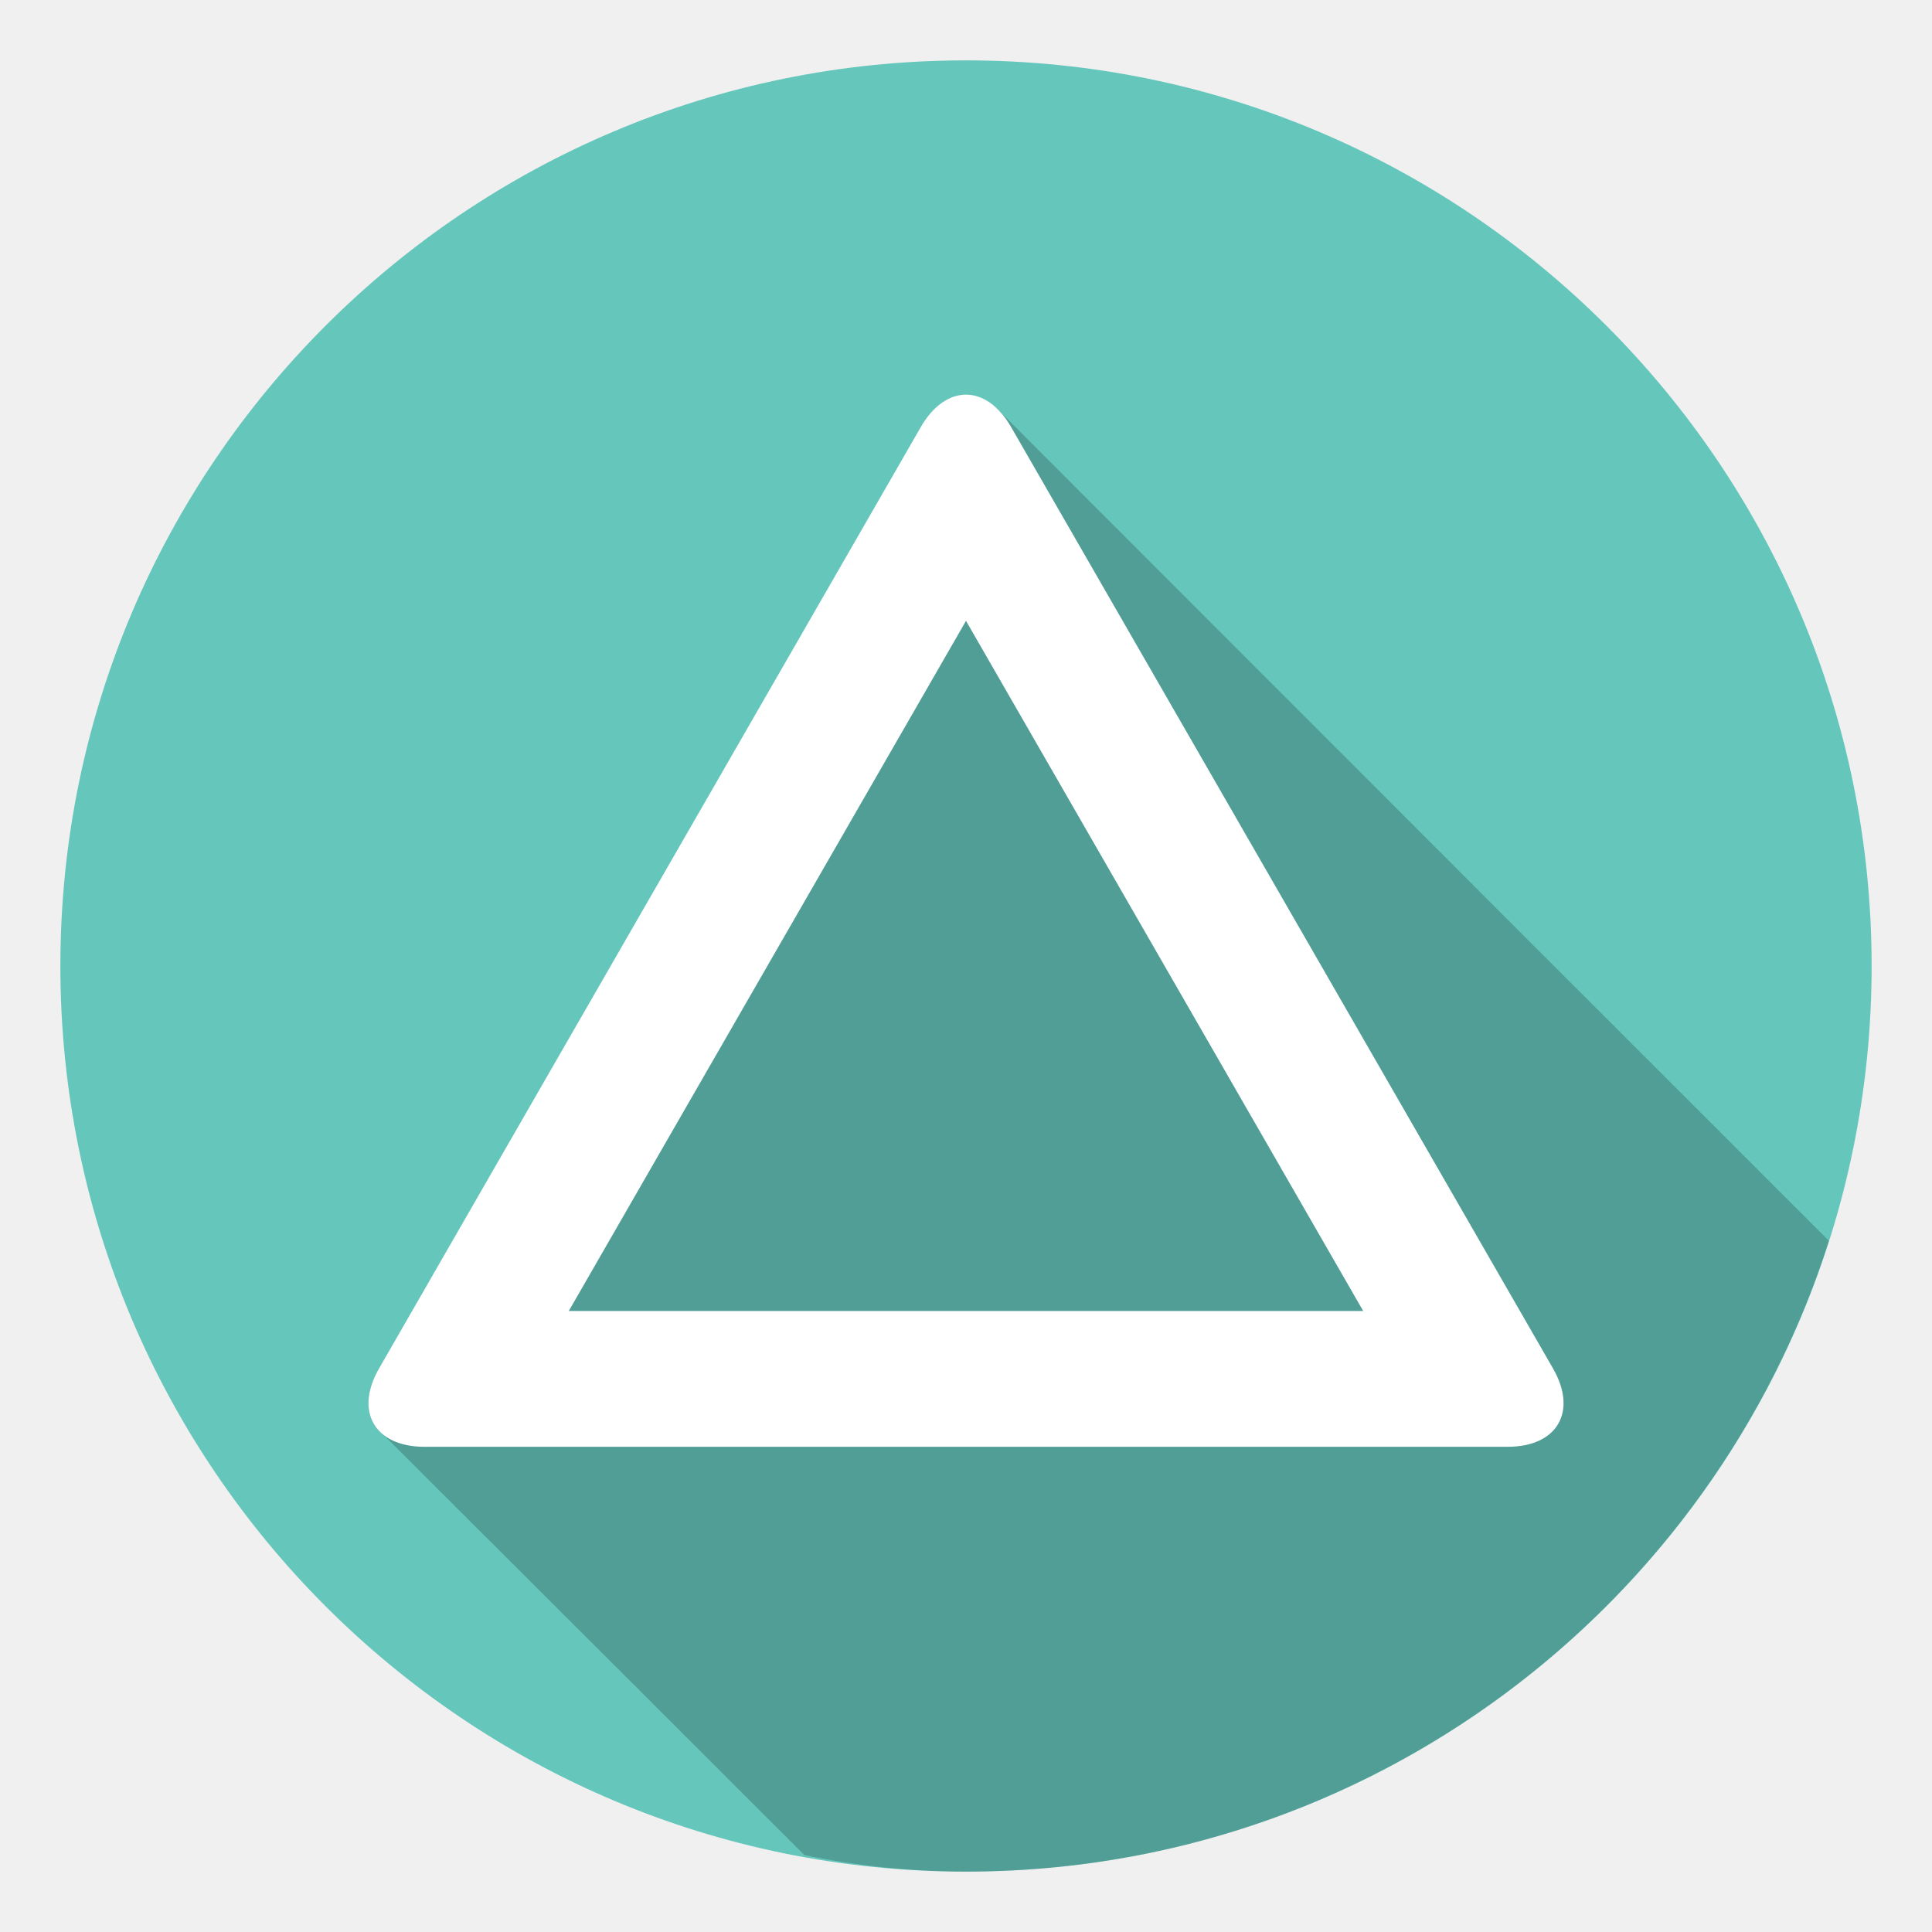
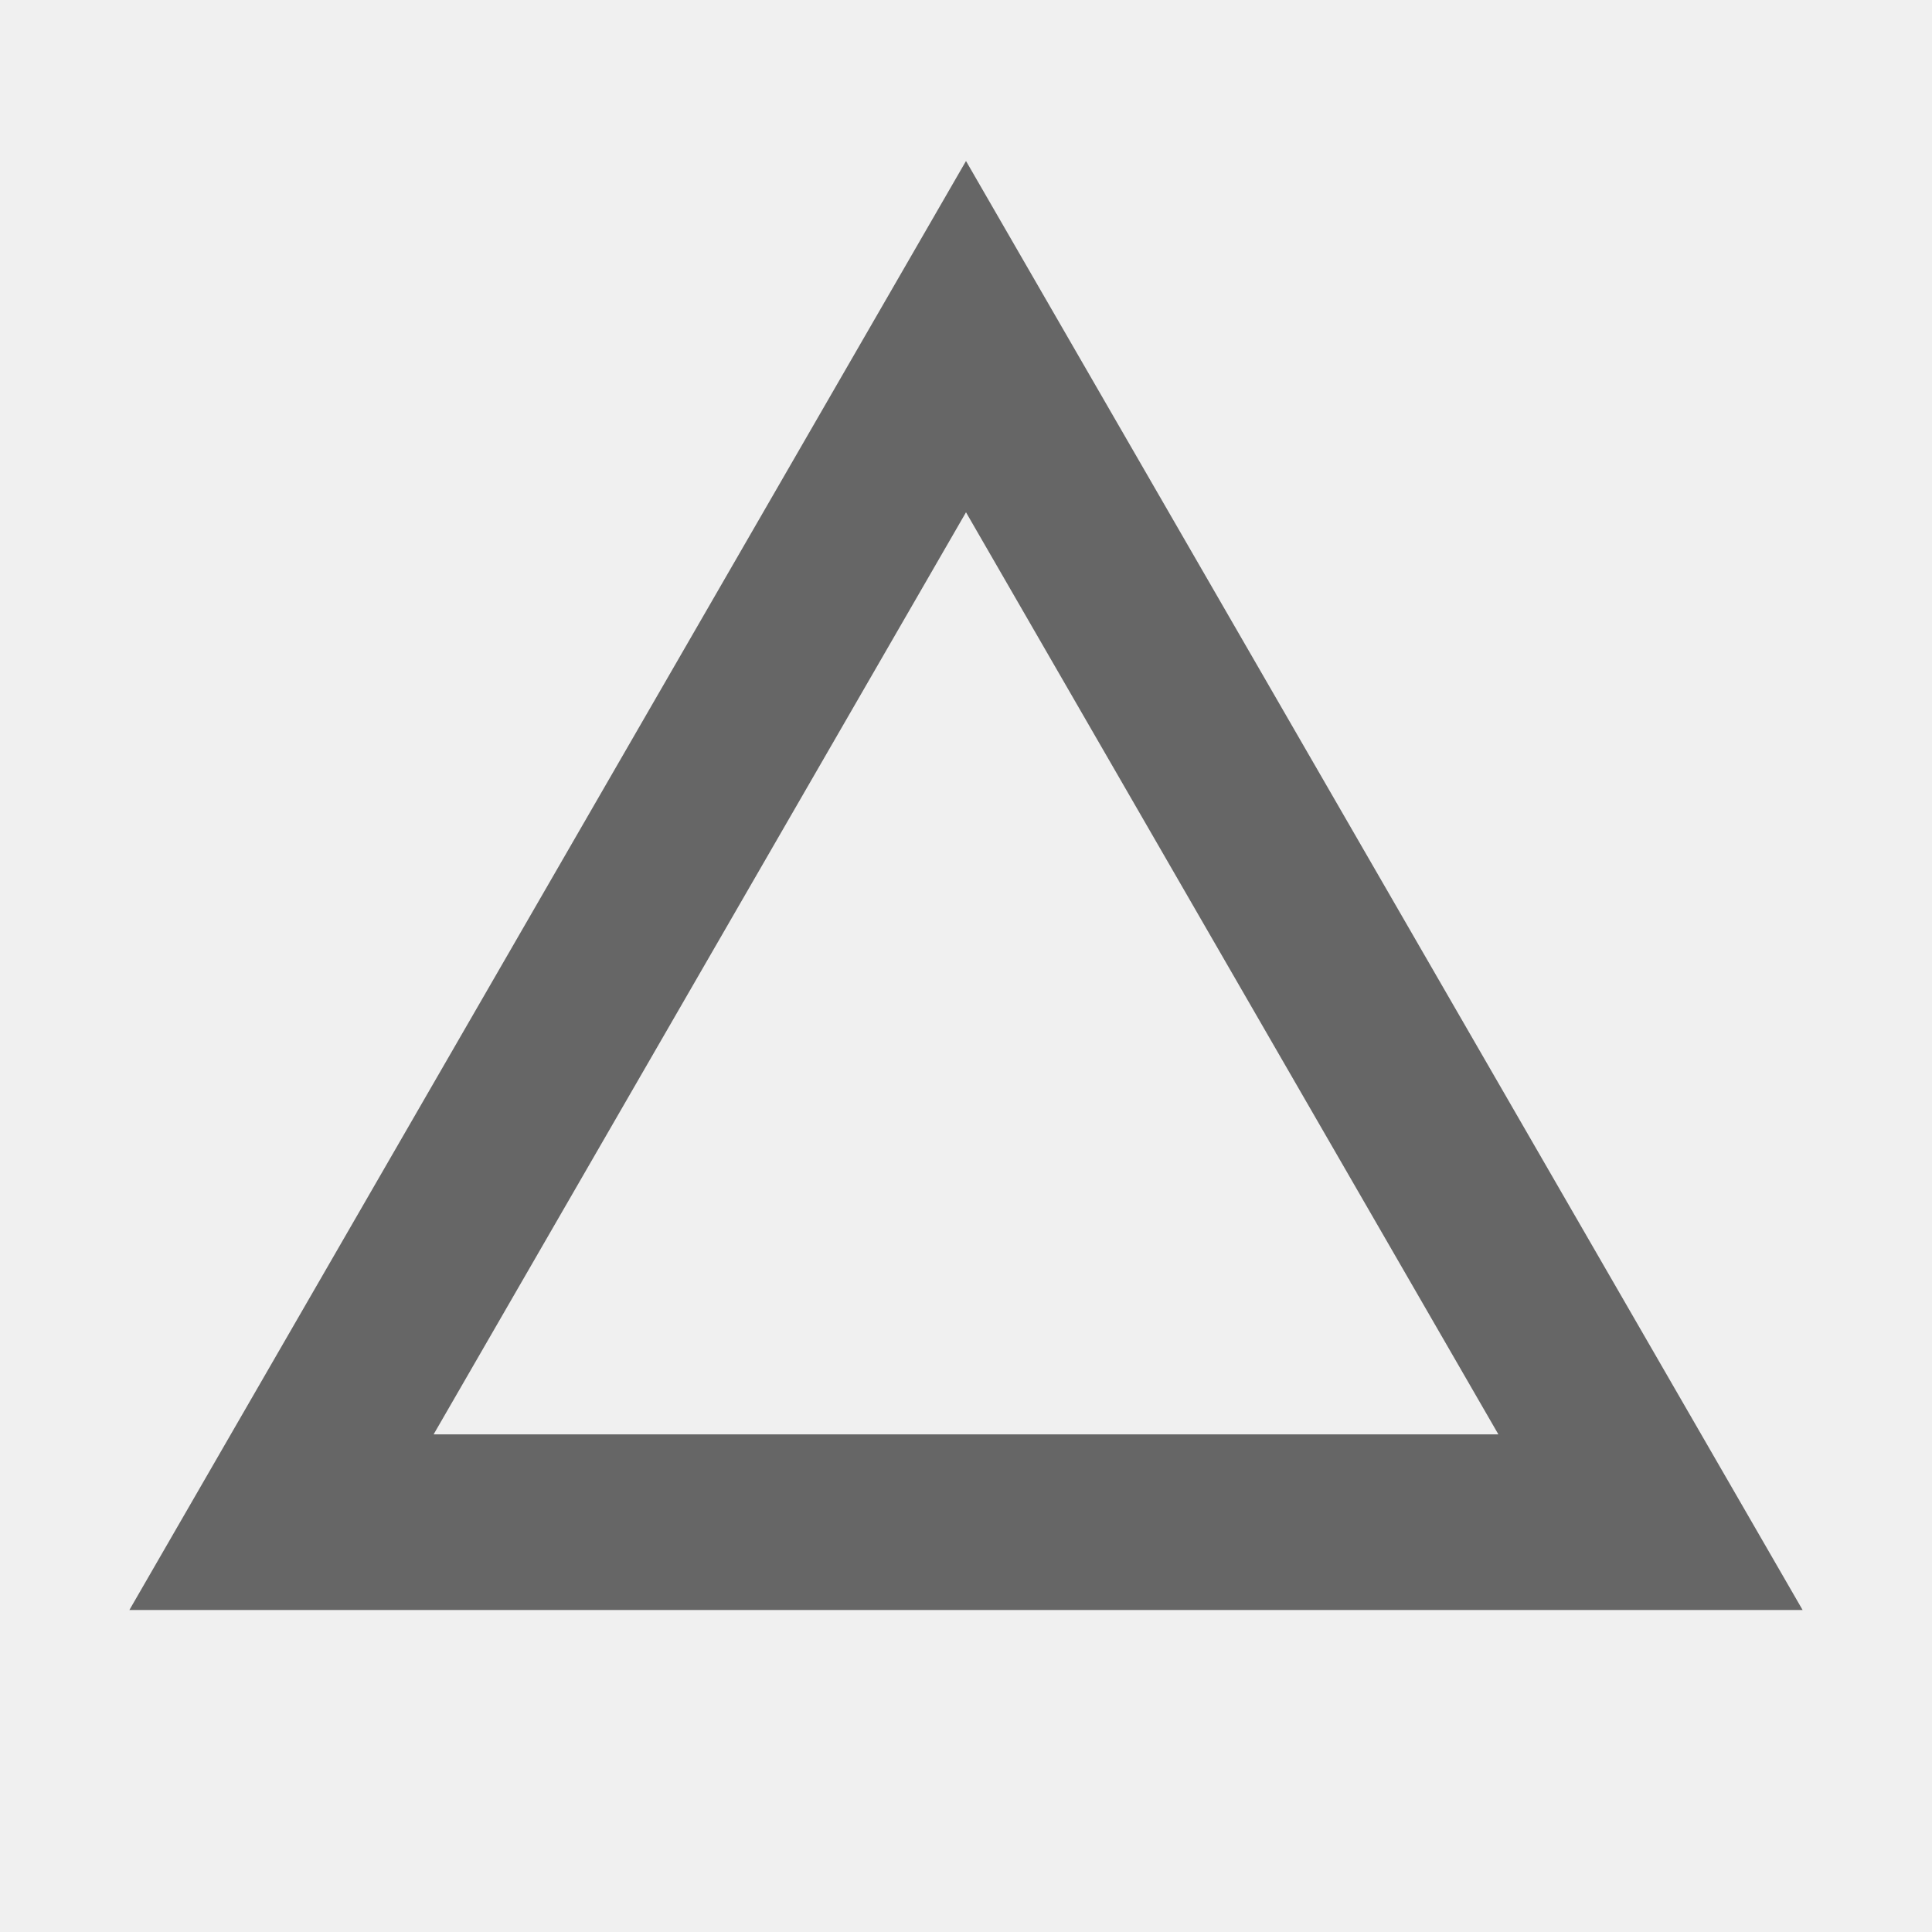
- <svg xmlns="http://www.w3.org/2000/svg" version="1.1" id="Livello_1" x="0px" y="0px" width="64px" height="64px" viewBox="0 0 64 64" enable-background="new 0 0 64 64" xml:space="preserve">
-   <g>
-     <path fill="#65C6BB" d="M62,32c0,16.564-13.434,30-30,30C15.432,62,2,48.564,2,32C2,15.432,15.432,2,32,2C48.566,2,62,15.432,62,32   z" />
-     <path opacity="0.2" d="M60.584,41.105c-0.004-0.005-0.006-0.008-0.009-0.011c-0.034-0.041-0.069-0.069-0.106-0.104   c-0.033-0.044-0.073-0.071-0.107-0.11c-0.031-0.038-0.07-0.065-0.104-0.104c-0.036-0.04-0.072-0.072-0.107-0.107   c-0.035-0.04-0.07-0.069-0.106-0.104c-0.034-0.04-0.071-0.071-0.108-0.105c-0.029-0.043-0.067-0.069-0.102-0.107   c-0.033-0.041-0.074-0.068-0.107-0.108c-0.036-0.04-0.072-0.069-0.105-0.104c-0.037-0.04-0.072-0.07-0.106-0.105   c-0.034-0.038-0.069-0.07-0.108-0.104c-0.031-0.044-0.071-0.072-0.105-0.107c-0.033-0.044-0.071-0.071-0.105-0.108   c-0.036-0.04-0.074-0.067-0.107-0.105c-0.035-0.039-0.07-0.07-0.105-0.104c-0.035-0.04-0.07-0.071-0.106-0.106   c-0.034-0.041-0.069-0.069-0.106-0.105c-0.033-0.043-0.071-0.071-0.105-0.109c-0.033-0.039-0.072-0.066-0.105-0.104   c-0.038-0.04-0.072-0.072-0.107-0.107c-0.035-0.038-0.068-0.068-0.106-0.102c-0.034-0.042-0.067-0.073-0.106-0.108   c-0.031-0.043-0.071-0.07-0.105-0.108c-0.033-0.04-0.072-0.067-0.105-0.106c-0.036-0.038-0.07-0.069-0.105-0.105   c-0.037-0.039-0.072-0.07-0.108-0.105c-0.032-0.039-0.069-0.07-0.106-0.104c-0.033-0.044-0.071-0.071-0.105-0.106   c-0.033-0.042-0.07-0.07-0.105-0.109c-0.036-0.037-0.07-0.066-0.104-0.104c-0.037-0.04-0.072-0.072-0.109-0.107   c-0.035-0.039-0.07-0.07-0.106-0.104c-0.034-0.044-0.069-0.072-0.106-0.107c-0.033-0.041-0.069-0.068-0.102-0.105   c-0.037-0.04-0.074-0.07-0.109-0.109c-0.036-0.039-0.072-0.07-0.105-0.105c-0.035-0.038-0.07-0.069-0.108-0.104   c-0.034-0.04-0.067-0.071-0.104-0.106c-0.033-0.042-0.071-0.07-0.107-0.108c-0.031-0.04-0.072-0.067-0.105-0.104   c-0.034-0.04-0.07-0.071-0.105-0.107c-0.037-0.037-0.07-0.068-0.106-0.104c-0.034-0.038-0.069-0.069-0.106-0.104   c-0.033-0.044-0.073-0.073-0.107-0.109c-0.033-0.042-0.07-0.068-0.105-0.107c-0.036-0.038-0.07-0.067-0.104-0.104   c-0.037-0.038-0.072-0.071-0.108-0.106c-0.034-0.038-0.069-0.071-0.107-0.104c-0.032-0.044-0.069-0.071-0.106-0.104   c-0.031-0.044-0.07-0.071-0.104-0.108c-0.035-0.04-0.072-0.07-0.107-0.108c-0.034-0.04-0.072-0.071-0.105-0.106   c-0.035-0.038-0.07-0.069-0.108-0.104c-0.034-0.04-0.067-0.069-0.104-0.106c-0.033-0.042-0.071-0.069-0.105-0.108   c-0.033-0.038-0.074-0.067-0.107-0.104c-0.034-0.04-0.07-0.071-0.104-0.104c-0.037-0.04-0.072-0.073-0.11-0.108   c-0.032-0.038-0.067-0.067-0.104-0.103c-0.033-0.044-0.071-0.073-0.107-0.108c-0.031-0.042-0.07-0.069-0.104-0.106   c-0.036-0.04-0.072-0.069-0.107-0.108c-0.035-0.038-0.07-0.067-0.106-0.103c-0.034-0.038-0.069-0.071-0.106-0.106   c-0.033-0.044-0.07-0.071-0.107-0.104c-0.031-0.044-0.07-0.071-0.104-0.11c-0.035-0.038-0.072-0.067-0.105-0.106   c-0.037-0.04-0.074-0.071-0.107-0.106c-0.035-0.038-0.07-0.069-0.106-0.103c-0.032-0.042-0.069-0.071-0.106-0.106   c-0.033-0.042-0.071-0.069-0.105-0.11c-0.033-0.036-0.07-0.065-0.104-0.104c-0.038-0.039-0.074-0.071-0.109-0.106   c-0.035-0.038-0.07-0.069-0.106-0.103c-0.034-0.04-0.069-0.073-0.108-0.108c-0.031-0.042-0.067-0.068-0.102-0.106   c-0.035-0.04-0.074-0.071-0.109-0.106c-0.034-0.04-0.068-0.067-0.102-0.104c-0.037-0.04-0.074-0.071-0.11-0.108   c-0.034-0.041-0.069-0.071-0.106-0.106c-0.033-0.04-0.07-0.069-0.105-0.105c-0.031-0.041-0.072-0.07-0.105-0.105   c-0.034-0.041-0.072-0.07-0.105-0.107c-0.035-0.039-0.07-0.069-0.105-0.106c-0.037-0.041-0.072-0.07-0.107-0.104   c-0.033-0.041-0.068-0.07-0.107-0.107c-0.033-0.039-0.071-0.069-0.105-0.106c-0.033-0.04-0.07-0.069-0.104-0.105   c-0.038-0.04-0.074-0.071-0.109-0.108c-0.035-0.039-0.07-0.067-0.104-0.103c-0.034-0.041-0.071-0.072-0.11-0.11   c-0.031-0.037-0.067-0.066-0.102-0.103c-0.035-0.042-0.074-0.072-0.109-0.108c-0.032-0.039-0.068-0.067-0.102-0.104   c-0.037-0.04-0.074-0.07-0.11-0.107c-0.032-0.041-0.067-0.071-0.104-0.107c-0.035-0.039-0.072-0.069-0.107-0.105   c-0.031-0.04-0.07-0.069-0.104-0.104c-0.036-0.041-0.074-0.072-0.107-0.11c-0.037-0.038-0.07-0.066-0.105-0.103   c-0.037-0.041-0.07-0.071-0.107-0.105c-0.033-0.041-0.068-0.07-0.105-0.107c-0.033-0.039-0.073-0.07-0.107-0.107   c-0.033-0.041-0.07-0.07-0.104-0.106c-0.038-0.039-0.072-0.067-0.105-0.104c-0.037-0.041-0.072-0.071-0.11-0.106   c-0.032-0.04-0.069-0.069-0.104-0.106c-0.031-0.039-0.071-0.068-0.105-0.105c-0.033-0.042-0.074-0.073-0.109-0.109   c-0.032-0.04-0.07-0.069-0.102-0.105c-0.037-0.038-0.072-0.067-0.106-0.104c-0.034-0.042-0.071-0.072-0.108-0.109   c-0.035-0.04-0.072-0.07-0.107-0.107c-0.031-0.04-0.072-0.069-0.105-0.104c-0.034-0.04-0.068-0.068-0.102-0.104   c-0.037-0.04-0.072-0.072-0.109-0.109c-0.037-0.042-0.07-0.071-0.107-0.106c-0.033-0.041-0.068-0.07-0.105-0.107   c-0.033-0.039-0.072-0.068-0.105-0.104c-0.033-0.041-0.072-0.07-0.105-0.107c-0.037-0.039-0.072-0.069-0.105-0.106   c-0.037-0.041-0.07-0.07-0.108-0.105c-0.034-0.041-0.069-0.07-0.108-0.107c-0.029-0.038-0.069-0.067-0.104-0.104   c-0.031-0.041-0.072-0.071-0.105-0.106c-0.036-0.041-0.07-0.071-0.105-0.108c-0.037-0.039-0.072-0.068-0.11-0.105   c-0.03-0.04-0.065-0.069-0.104-0.106c-0.031-0.039-0.071-0.069-0.105-0.105c-0.033-0.042-0.07-0.072-0.105-0.107   c-0.036-0.041-0.072-0.069-0.104-0.105c-0.037-0.039-0.072-0.069-0.109-0.106c-0.035-0.041-0.07-0.071-0.107-0.107   c-0.033-0.04-0.068-0.07-0.105-0.106c-0.033-0.04-0.07-0.069-0.104-0.105c-0.035-0.041-0.072-0.07-0.107-0.107   c-0.037-0.04-0.072-0.07-0.107-0.107c-0.035-0.041-0.068-0.069-0.107-0.104c-0.033-0.041-0.066-0.071-0.104-0.108   c-0.033-0.039-0.073-0.069-0.107-0.106c-0.033-0.04-0.072-0.069-0.105-0.105c-0.036-0.04-0.07-0.07-0.105-0.106   c-0.037-0.04-0.07-0.069-0.108-0.106c-0.032-0.041-0.067-0.07-0.104-0.107c-0.033-0.039-0.071-0.068-0.107-0.105   c-0.031-0.041-0.07-0.07-0.105-0.105c-0.036-0.042-0.072-0.072-0.105-0.109c-0.035-0.039-0.072-0.068-0.107-0.104   c-0.033-0.041-0.068-0.069-0.104-0.105c-0.035-0.041-0.072-0.072-0.109-0.109c-0.033-0.039-0.07-0.068-0.104-0.104   c-0.035-0.041-0.072-0.071-0.107-0.107c-0.035-0.039-0.07-0.068-0.104-0.104c-0.037-0.042-0.072-0.072-0.111-0.107   c-0.033-0.041-0.066-0.07-0.104-0.106c-0.033-0.04-0.072-0.07-0.107-0.107c-0.033-0.041-0.072-0.07-0.105-0.105   c-0.035-0.04-0.07-0.069-0.104-0.105c-0.035-0.041-0.072-0.07-0.109-0.107c-0.033-0.041-0.068-0.072-0.107-0.109   c-0.031-0.038-0.069-0.067-0.104-0.102c-0.033-0.041-0.072-0.071-0.105-0.107c-0.036-0.042-0.072-0.071-0.107-0.109   c-0.035-0.038-0.07-0.066-0.106-0.102c-0.034-0.042-0.069-0.072-0.108-0.108c-0.031-0.041-0.068-0.07-0.105-0.107   c-0.031-0.039-0.07-0.069-0.104-0.104c-0.035-0.041-0.072-0.07-0.105-0.107c-0.037-0.039-0.072-0.069-0.107-0.106   c-0.035-0.041-0.07-0.07-0.109-0.105c-0.031-0.041-0.066-0.071-0.104-0.107c-0.033-0.04-0.072-0.069-0.105-0.104   c-0.033-0.041-0.072-0.071-0.105-0.107c-0.037-0.04-0.072-0.07-0.107-0.106c-0.035-0.04-0.07-0.069-0.107-0.104   c-0.033-0.041-0.068-0.071-0.105-0.108c-0.033-0.039-0.071-0.069-0.105-0.106c-0.033-0.04-0.072-0.07-0.107-0.105   c-0.034-0.041-0.07-0.07-0.104-0.106c-0.037-0.041-0.072-0.071-0.109-0.107c-0.033-0.04-0.068-0.069-0.105-0.105   c-0.033-0.04-0.07-0.07-0.107-0.107c-0.031-0.039-0.07-0.068-0.104-0.104c-0.034-0.041-0.07-0.07-0.104-0.106   c-0.035-0.04-0.072-0.071-0.107-0.108c-0.037-0.041-0.072-0.07-0.109-0.105c-0.031-0.041-0.068-0.071-0.105-0.108   c-0.033-0.04-0.072-0.069-0.105-0.105c-0.033-0.04-0.07-0.07-0.104-0.106c-0.039-0.04-0.074-0.07-0.109-0.107   c-0.035-0.039-0.07-0.068-0.105-0.103c-0.033-0.041-0.07-0.071-0.107-0.108c-0.031-0.039-0.07-0.068-0.104-0.105   c-0.035-0.042-0.074-0.072-0.109-0.108c-0.035-0.04-0.068-0.068-0.102-0.104c-0.037-0.041-0.074-0.07-0.11-0.108   c-0.034-0.041-0.069-0.071-0.106-0.107c-0.033-0.04-0.069-0.068-0.104-0.104c-0.033-0.041-0.072-0.071-0.107-0.107   c-0.035-0.04-0.072-0.069-0.105-0.106c-0.035-0.039-0.07-0.069-0.105-0.106c-0.037-0.041-0.07-0.07-0.107-0.105   c-0.033-0.041-0.07-0.071-0.107-0.108c-0.033-0.04-0.072-0.069-0.105-0.104c-0.033-0.041-0.07-0.07-0.104-0.107   c-0.039-0.039-0.072-0.069-0.105-0.105c-0.037-0.042-0.074-0.071-0.111-0.107c-0.033-0.04-0.068-0.069-0.105-0.106   c-0.031-0.04-0.07-0.069-0.104-0.105c-0.035-0.042-0.072-0.071-0.107-0.107c-0.035-0.04-0.072-0.07-0.105-0.106   c-0.035-0.039-0.07-0.068-0.107-0.104c-0.031-0.041-0.068-0.071-0.105-0.108c-0.035-0.04-0.072-0.07-0.107-0.107   c-0.031-0.04-0.068-0.068-0.104-0.103c-0.036-0.041-0.072-0.072-0.107-0.11c-0.037-0.039-0.07-0.068-0.105-0.104   c-0.037-0.041-0.07-0.07-0.107-0.105c-0.033-0.041-0.068-0.07-0.105-0.106c-0.033-0.041-0.074-0.07-0.107-0.107   c-0.031-0.041-0.07-0.07-0.104-0.107c-0.039-0.039-0.072-0.069-0.105-0.106c-0.037-0.041-0.072-0.07-0.109-0.104   c-0.033-0.041-0.07-0.071-0.107-0.108c-0.031-0.04-0.07-0.069-0.104-0.105c-0.033-0.04-0.072-0.069-0.104-0.104   c-0.037-0.041-0.072-0.071-0.107-0.109c-0.037-0.04-0.074-0.069-0.11-0.105c-0.03-0.04-0.065-0.069-0.103-0.106   c-0.033-0.04-0.074-0.07-0.109-0.108c-0.031-0.04-0.068-0.069-0.104-0.104c-0.037-0.041-0.072-0.07-0.105-0.107   c-0.035-0.04-0.072-0.07-0.107-0.106c-0.035-0.04-0.07-0.07-0.107-0.105c-0.033-0.041-0.068-0.071-0.105-0.107   c-0.033-0.04-0.072-0.07-0.107-0.106c-0.031-0.041-0.07-0.071-0.105-0.108c-0.037-0.039-0.07-0.067-0.104-0.104   c-0.035-0.041-0.07-0.07-0.109-0.105c-0.031-0.042-0.066-0.071-0.105-0.108c-0.031-0.041-0.072-0.07-0.105-0.106   c-0.031-0.04-0.07-0.069-0.102-0.104c-0.039-0.041-0.074-0.072-0.109-0.109c-0.037-0.04-0.072-0.069-0.109-0.105   c-0.031-0.04-0.068-0.07-0.105-0.106c-0.033-0.039-0.072-0.068-0.105-0.105c-0.031-0.041-0.07-0.07-0.105-0.105   c-0.037-0.041-0.072-0.071-0.107-0.108c-0.033-0.039-0.068-0.067-0.105-0.104c-0.033-0.041-0.07-0.071-0.107-0.107   c-0.033-0.04-0.068-0.069-0.105-0.105c-0.033-0.04-0.07-0.069-0.104-0.106c-0.035-0.04-0.072-0.07-0.105-0.107   c-0.037-0.04-0.074-0.069-0.107-0.106c-0.035-0.041-0.07-0.07-0.109-0.105c-0.033-0.041-0.066-0.07-0.104-0.107   c-0.033-0.039-0.072-0.068-0.105-0.105c-0.033-0.041-0.074-0.071-0.107-0.106c-0.356-0.418-0.769-0.63-1.184-0.63   c-0.542,0-1.085,0.359-1.497,1.073L12.557,45.329c-0.526,0.912-0.435,1.714,0.125,2.177c0.036,0.039,0.067,0.074,0.107,0.109   c0.035,0.035,0.066,0.07,0.106,0.106c0.035,0.034,0.067,0.071,0.106,0.104c0.034,0.034,0.066,0.074,0.105,0.105   c0.035,0.036,0.068,0.075,0.107,0.107c0.035,0.037,0.067,0.074,0.107,0.105c0.033,0.037,0.064,0.072,0.104,0.106   c0.036,0.035,0.068,0.072,0.106,0.106c0.036,0.035,0.068,0.075,0.108,0.107c0.035,0.034,0.065,0.072,0.104,0.104   c0.036,0.039,0.067,0.075,0.107,0.106c0.034,0.037,0.065,0.073,0.105,0.108c0.035,0.035,0.068,0.071,0.107,0.107   c0.035,0.033,0.066,0.072,0.106,0.104c0.033,0.035,0.065,0.074,0.105,0.105c0.036,0.038,0.067,0.074,0.106,0.105   c0.035,0.039,0.066,0.074,0.106,0.108c0.035,0.035,0.067,0.07,0.105,0.106c0.036,0.035,0.068,0.072,0.108,0.105   c0.034,0.034,0.065,0.074,0.105,0.105c0.035,0.035,0.067,0.074,0.107,0.105c0.035,0.039,0.066,0.073,0.106,0.106   c0.034,0.038,0.066,0.073,0.106,0.108c0.035,0.034,0.067,0.071,0.105,0.105c0.036,0.035,0.068,0.075,0.109,0.107   c0.035,0.034,0.065,0.071,0.104,0.102c0.036,0.041,0.068,0.076,0.107,0.108c0.034,0.037,0.065,0.073,0.105,0.108   c0.035,0.033,0.067,0.07,0.106,0.105c0.036,0.034,0.067,0.073,0.106,0.105c0.034,0.035,0.066,0.074,0.106,0.105   c0.035,0.038,0.066,0.073,0.104,0.106c0.037,0.036,0.07,0.073,0.111,0.108c0.035,0.035,0.064,0.069,0.104,0.104   c0.035,0.035,0.066,0.072,0.106,0.104c0.033,0.037,0.065,0.076,0.106,0.108c0.035,0.035,0.067,0.074,0.106,0.104   c0.035,0.039,0.066,0.074,0.106,0.106c0.034,0.037,0.065,0.072,0.106,0.108c0.035,0.035,0.067,0.071,0.104,0.106   c0.036,0.033,0.069,0.074,0.109,0.104c0.035,0.036,0.066,0.074,0.105,0.104c0.036,0.041,0.068,0.076,0.107,0.108   c0.033,0.037,0.064,0.072,0.104,0.106c0.036,0.035,0.068,0.073,0.108,0.107c0.035,0.034,0.065,0.073,0.104,0.104   c0.035,0.036,0.066,0.074,0.107,0.106c0.035,0.039,0.067,0.075,0.106,0.107c0.035,0.036,0.066,0.073,0.107,0.107   c0.035,0.033,0.066,0.07,0.105,0.104c0.035,0.035,0.066,0.072,0.105,0.104c0.035,0.037,0.068,0.077,0.109,0.108   c0.034,0.035,0.066,0.074,0.104,0.104c0.035,0.037,0.066,0.074,0.105,0.106c0.035,0.035,0.066,0.072,0.106,0.106   c0.036,0.037,0.068,0.073,0.106,0.108c0.035,0.033,0.066,0.074,0.106,0.104c0.035,0.034,0.067,0.074,0.107,0.106   c0.035,0.039,0.066,0.072,0.105,0.104c0.034,0.038,0.066,0.075,0.106,0.109c0.036,0.035,0.067,0.073,0.107,0.106   c0.034,0.033,0.066,0.074,0.105,0.104c0.035,0.034,0.066,0.074,0.106,0.104c0.036,0.039,0.067,0.076,0.105,0.107   c0.036,0.038,0.068,0.075,0.109,0.109c0.035,0.033,0.065,0.07,0.104,0.104c0.035,0.033,0.066,0.072,0.106,0.104   c0.034,0.036,0.066,0.076,0.107,0.108c0.035,0.035,0.066,0.074,0.105,0.104c0.035,0.037,0.066,0.074,0.106,0.106   c0.035,0.035,0.065,0.072,0.105,0.106c0.035,0.035,0.067,0.071,0.106,0.106c0.035,0.035,0.067,0.076,0.107,0.106   c0.035,0.034,0.067,0.074,0.106,0.104c0.035,0.039,0.067,0.074,0.106,0.105c0.033,0.038,0.064,0.073,0.104,0.107   c0.037,0.035,0.069,0.073,0.109,0.108c0.035,0.033,0.066,0.074,0.106,0.104c0.034,0.034,0.065,0.074,0.105,0.104   c0.036,0.039,0.066,0.074,0.105,0.105c0.035,0.038,0.067,0.073,0.107,0.109c0.035,0.035,0.066,0.071,0.105,0.106   c0.035,0.033,0.068,0.072,0.107,0.106c0.033,0.034,0.065,0.072,0.104,0.103c0.036,0.039,0.068,0.076,0.106,0.107   c0.035,0.038,0.067,0.073,0.107,0.107c0.035,0.035,0.066,0.072,0.106,0.108c0.036,0.033,0.067,0.069,0.105,0.103   c0.035,0.035,0.067,0.074,0.106,0.105c0.036,0.037,0.067,0.075,0.106,0.107c0.035,0.037,0.067,0.074,0.107,0.105   c0.034,0.038,0.065,0.073,0.106,0.109c0.035,0.033,0.067,0.069,0.104,0.104c0.036,0.036,0.067,0.075,0.107,0.107   c0.035,0.034,0.066,0.074,0.107,0.104c0.035,0.039,0.066,0.074,0.105,0.105c0.035,0.038,0.067,0.073,0.107,0.109   c0.035,0.035,0.066,0.07,0.104,0.104c0.036,0.035,0.069,0.074,0.109,0.106c0.033,0.036,0.065,0.074,0.105,0.104   c0.035,0.039,0.067,0.074,0.105,0.107c0.035,0.038,0.067,0.073,0.107,0.107c0.035,0.035,0.064,0.07,0.104,0.106   c0.036,0.034,0.067,0.071,0.106,0.104c0.035,0.035,0.068,0.076,0.108,0.108c0.035,0.034,0.065,0.071,0.103,0.103   c0.036,0.038,0.068,0.074,0.108,0.107c0.034,0.037,0.066,0.073,0.106,0.107c0.036,0.035,0.068,0.071,0.106,0.106   c0.035,0.034,0.066,0.073,0.105,0.104c0.035,0.037,0.066,0.075,0.106,0.107c0.036,0.038,0.067,0.074,0.106,0.105   c0.034,0.037,0.066,0.073,0.106,0.108c0.036,0.035,0.067,0.071,0.105,0.105c0.035,0.034,0.066,0.074,0.106,0.105   c0.034,0.036,0.066,0.075,0.107,0.105c0.035,0.039,0.066,0.074,0.103,0.106c0.036,0.036,0.068,0.073,0.109,0.108   c0.035,0.035,0.065,0.071,0.105,0.106c0.036,0.034,0.066,0.07,0.106,0.104c0.034,0.035,0.066,0.074,0.106,0.105   c0.035,0.035,0.067,0.074,0.105,0.105c0.036,0.039,0.068,0.074,0.109,0.107c0.033,0.037,0.065,0.073,0.105,0.107   c0.035,0.034,0.065,0.07,0.104,0.105c0.036,0.033,0.068,0.074,0.109,0.105c0.034,0.036,0.065,0.074,0.105,0.106   c0.036,0.038,0.067,0.074,0.106,0.105c0.034,0.037,0.066,0.073,0.106,0.108c0.035,0.033,0.067,0.071,0.105,0.104   c0.036,0.035,0.067,0.075,0.108,0.107c0.027,0.027,0.055,0.056,0.084,0.085C28.407,61.811,30.18,62,32,62   C45.39,62,56.727,53.219,60.584,41.105z" />
-     <path fill="#FFFFFF" d="M32,20.566l13.157,22.861H18.842L32,20.566 M32,13.073c-0.542,0-1.085,0.359-1.497,1.073L12.557,45.329   c-0.824,1.427-0.146,2.598,1.503,2.598h35.882c1.65,0,2.324-1.171,1.502-2.598L33.494,14.146   C33.084,13.432,32.542,13.073,32,13.073L32,13.073z" />
+ <svg xmlns="http://www.w3.org/2000/svg" width="24" height="24" viewBox="0 0 24 24" fill="none">
+   <g clip-path="url(#clip0_1_152)">
+     <path d="M12 4.182L20.503 18.909L3.497 18.909L12 4.182Z" stroke="#666666" stroke-width="2.182" />
  </g>
+   <defs>
+     <clipPath id="clip0_1_152">
+       <rect width="24" height="24" fill="white" />
+     </clipPath>
+   </defs>
</svg>
